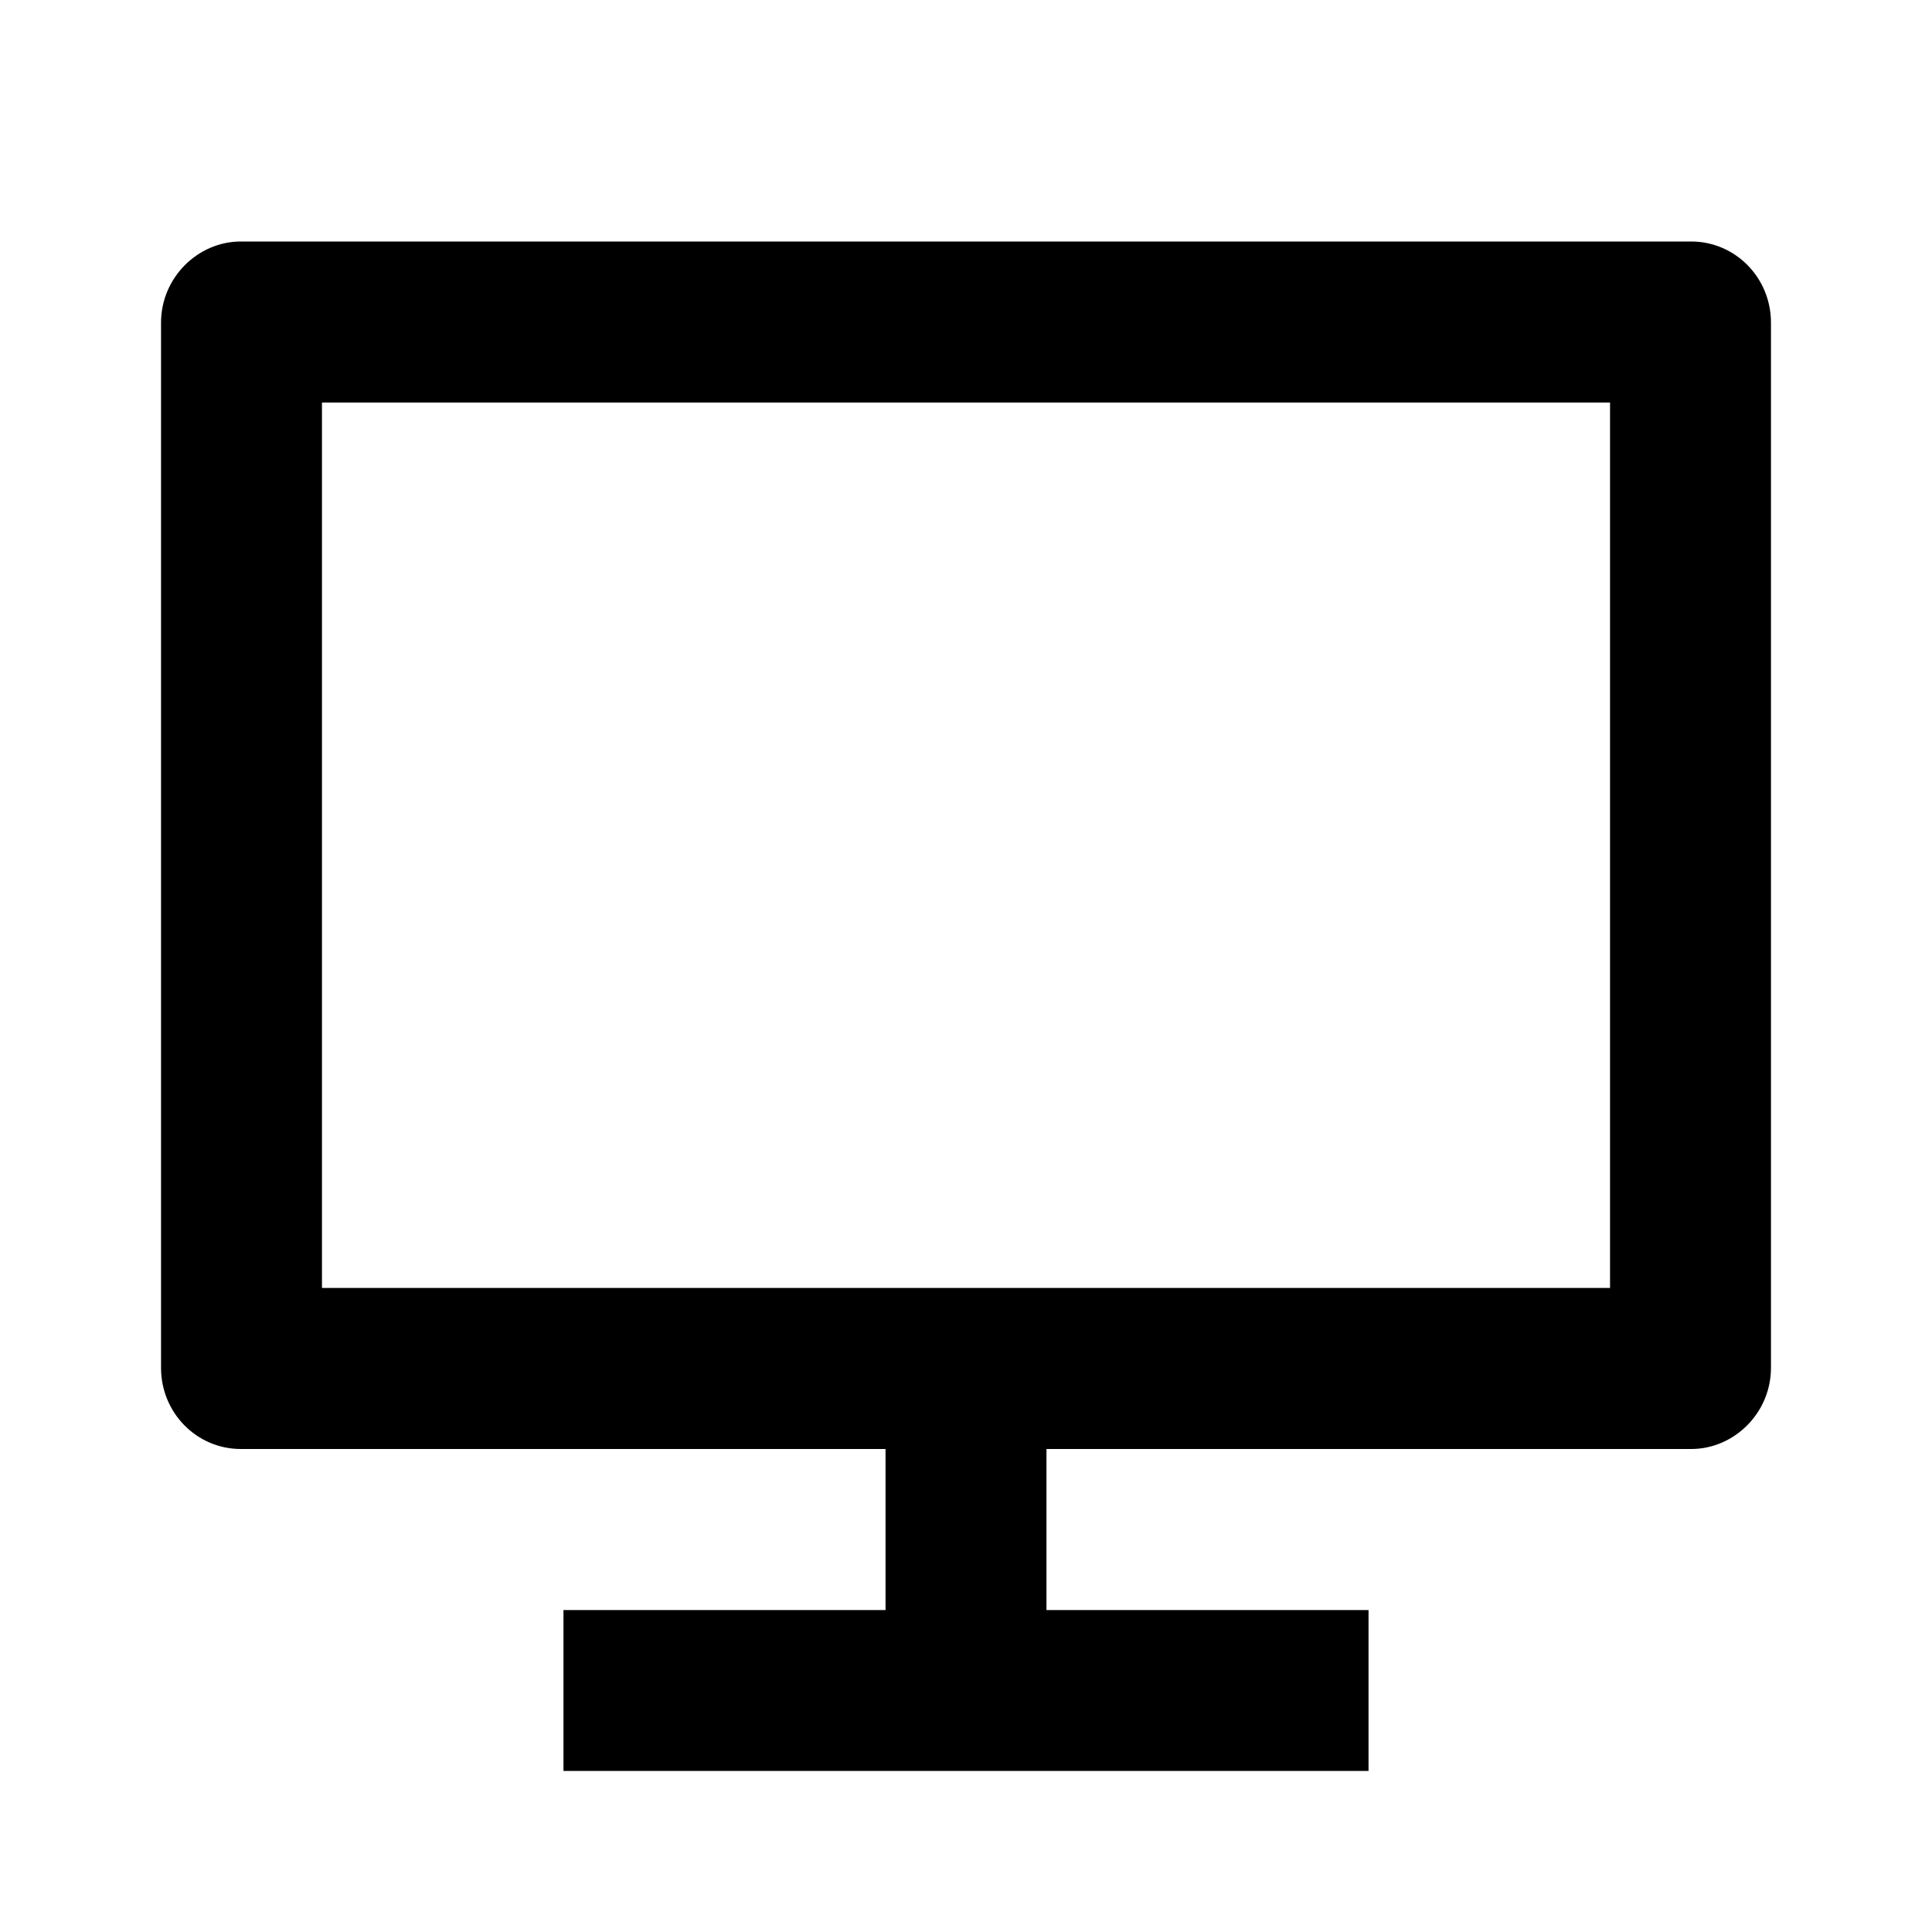
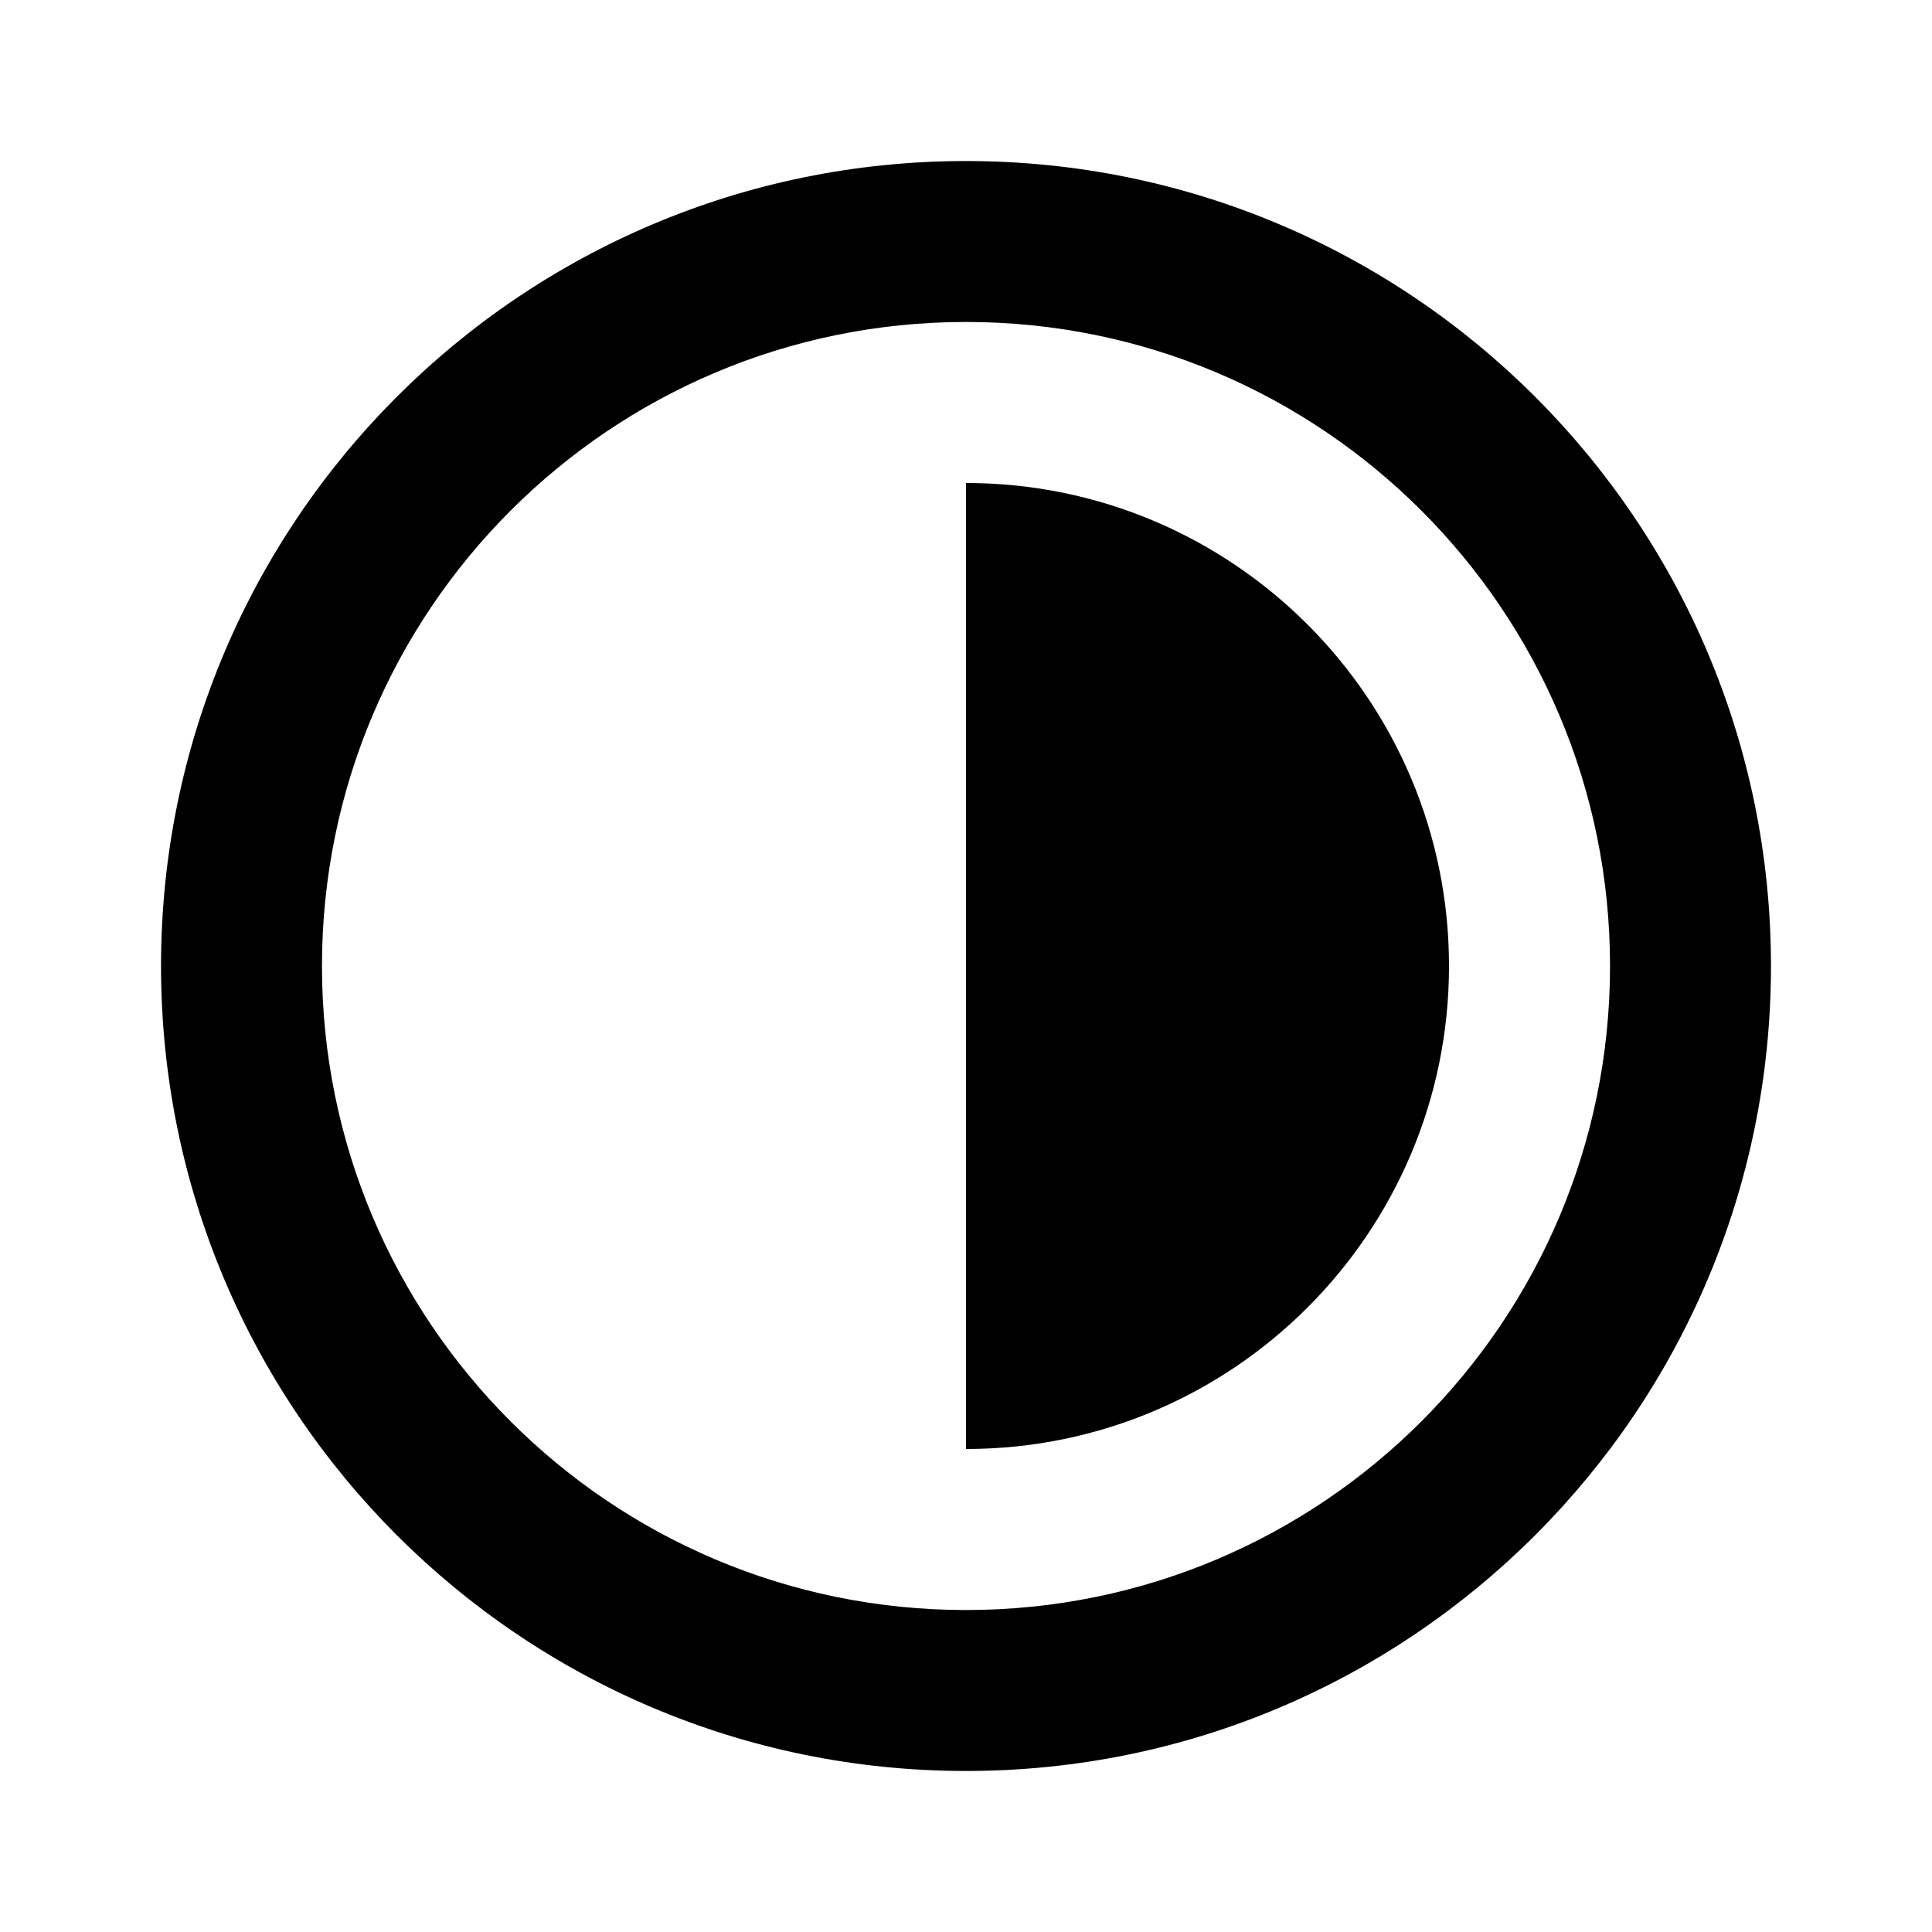
<svg xmlns="http://www.w3.org/2000/svg" fill="none" version="1.1" width="20" height="20" viewBox="0 0 20 20">
  <g>
-     <path d="M3.333,13.333L16.667,13.333L16.667,4.167L3.333,4.167L3.333,13.333ZM10.833,15L10.833,16.667L14.167,16.667L14.167,18.333L5.833,18.333L5.833,16.667L9.167,16.667L9.167,15L2.493,15C2.037,15,1.667,14.626,1.667,14.16L1.667,3.34C1.667,2.876,2.046,2.5,2.493,2.5L17.507,2.5C17.963,2.5,18.333,2.874,18.333,3.34L18.333,14.16C18.333,14.624,17.954,15,17.507,15L10.833,15Z" fill="currentColor" />
+     <path d="M1.667,10C1.667,14.602,5.398,18.333,10,18.333C14.602,18.333,18.333,14.602,18.333,10C18.333,5.398,14.602,1.667,10,1.667C5.398,1.667,1.667,5.398,1.667,10ZM16.667,10C16.667,13.682,13.682,16.667,10,16.667C6.318,16.667,3.333,13.682,3.333,10C3.333,6.318,6.318,3.333,10,3.333C13.682,3.333,16.667,6.318,16.667,10ZM15,10C15,12.761,12.761,15,10,15L10,5C12.761,5,15,7.239,15,10Z" fill="currentColor" />
  </g>
</svg>
